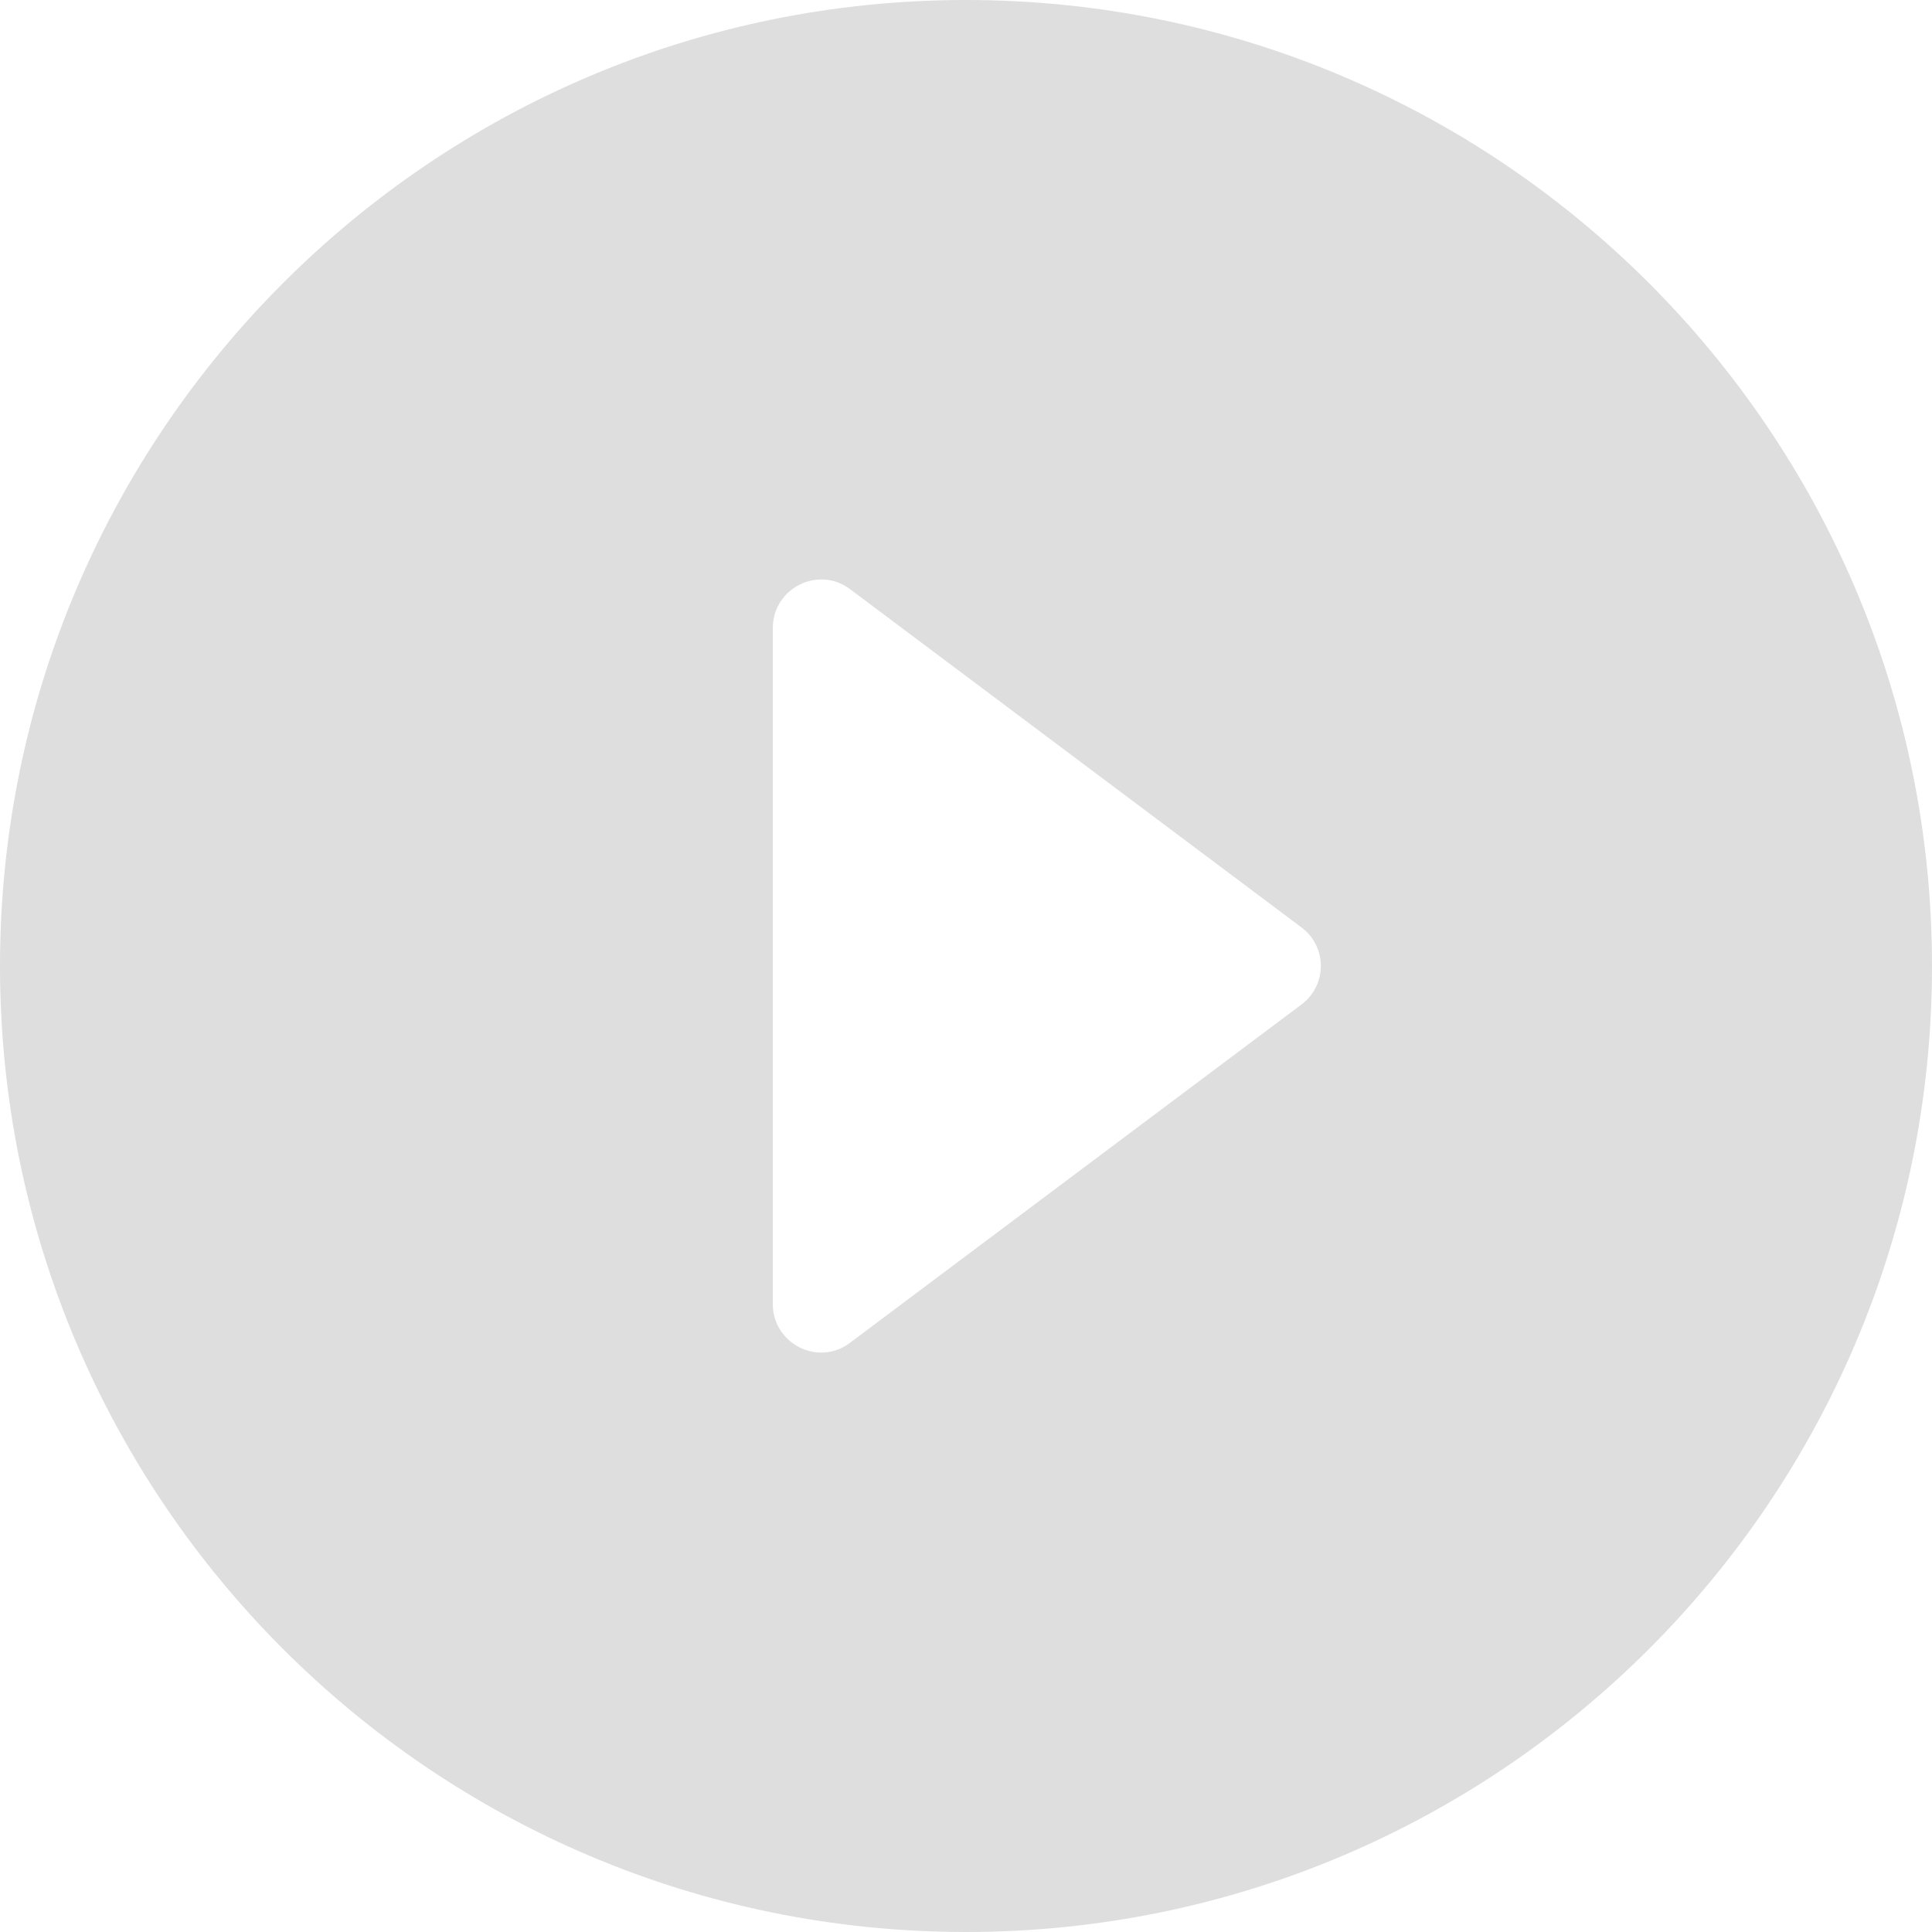
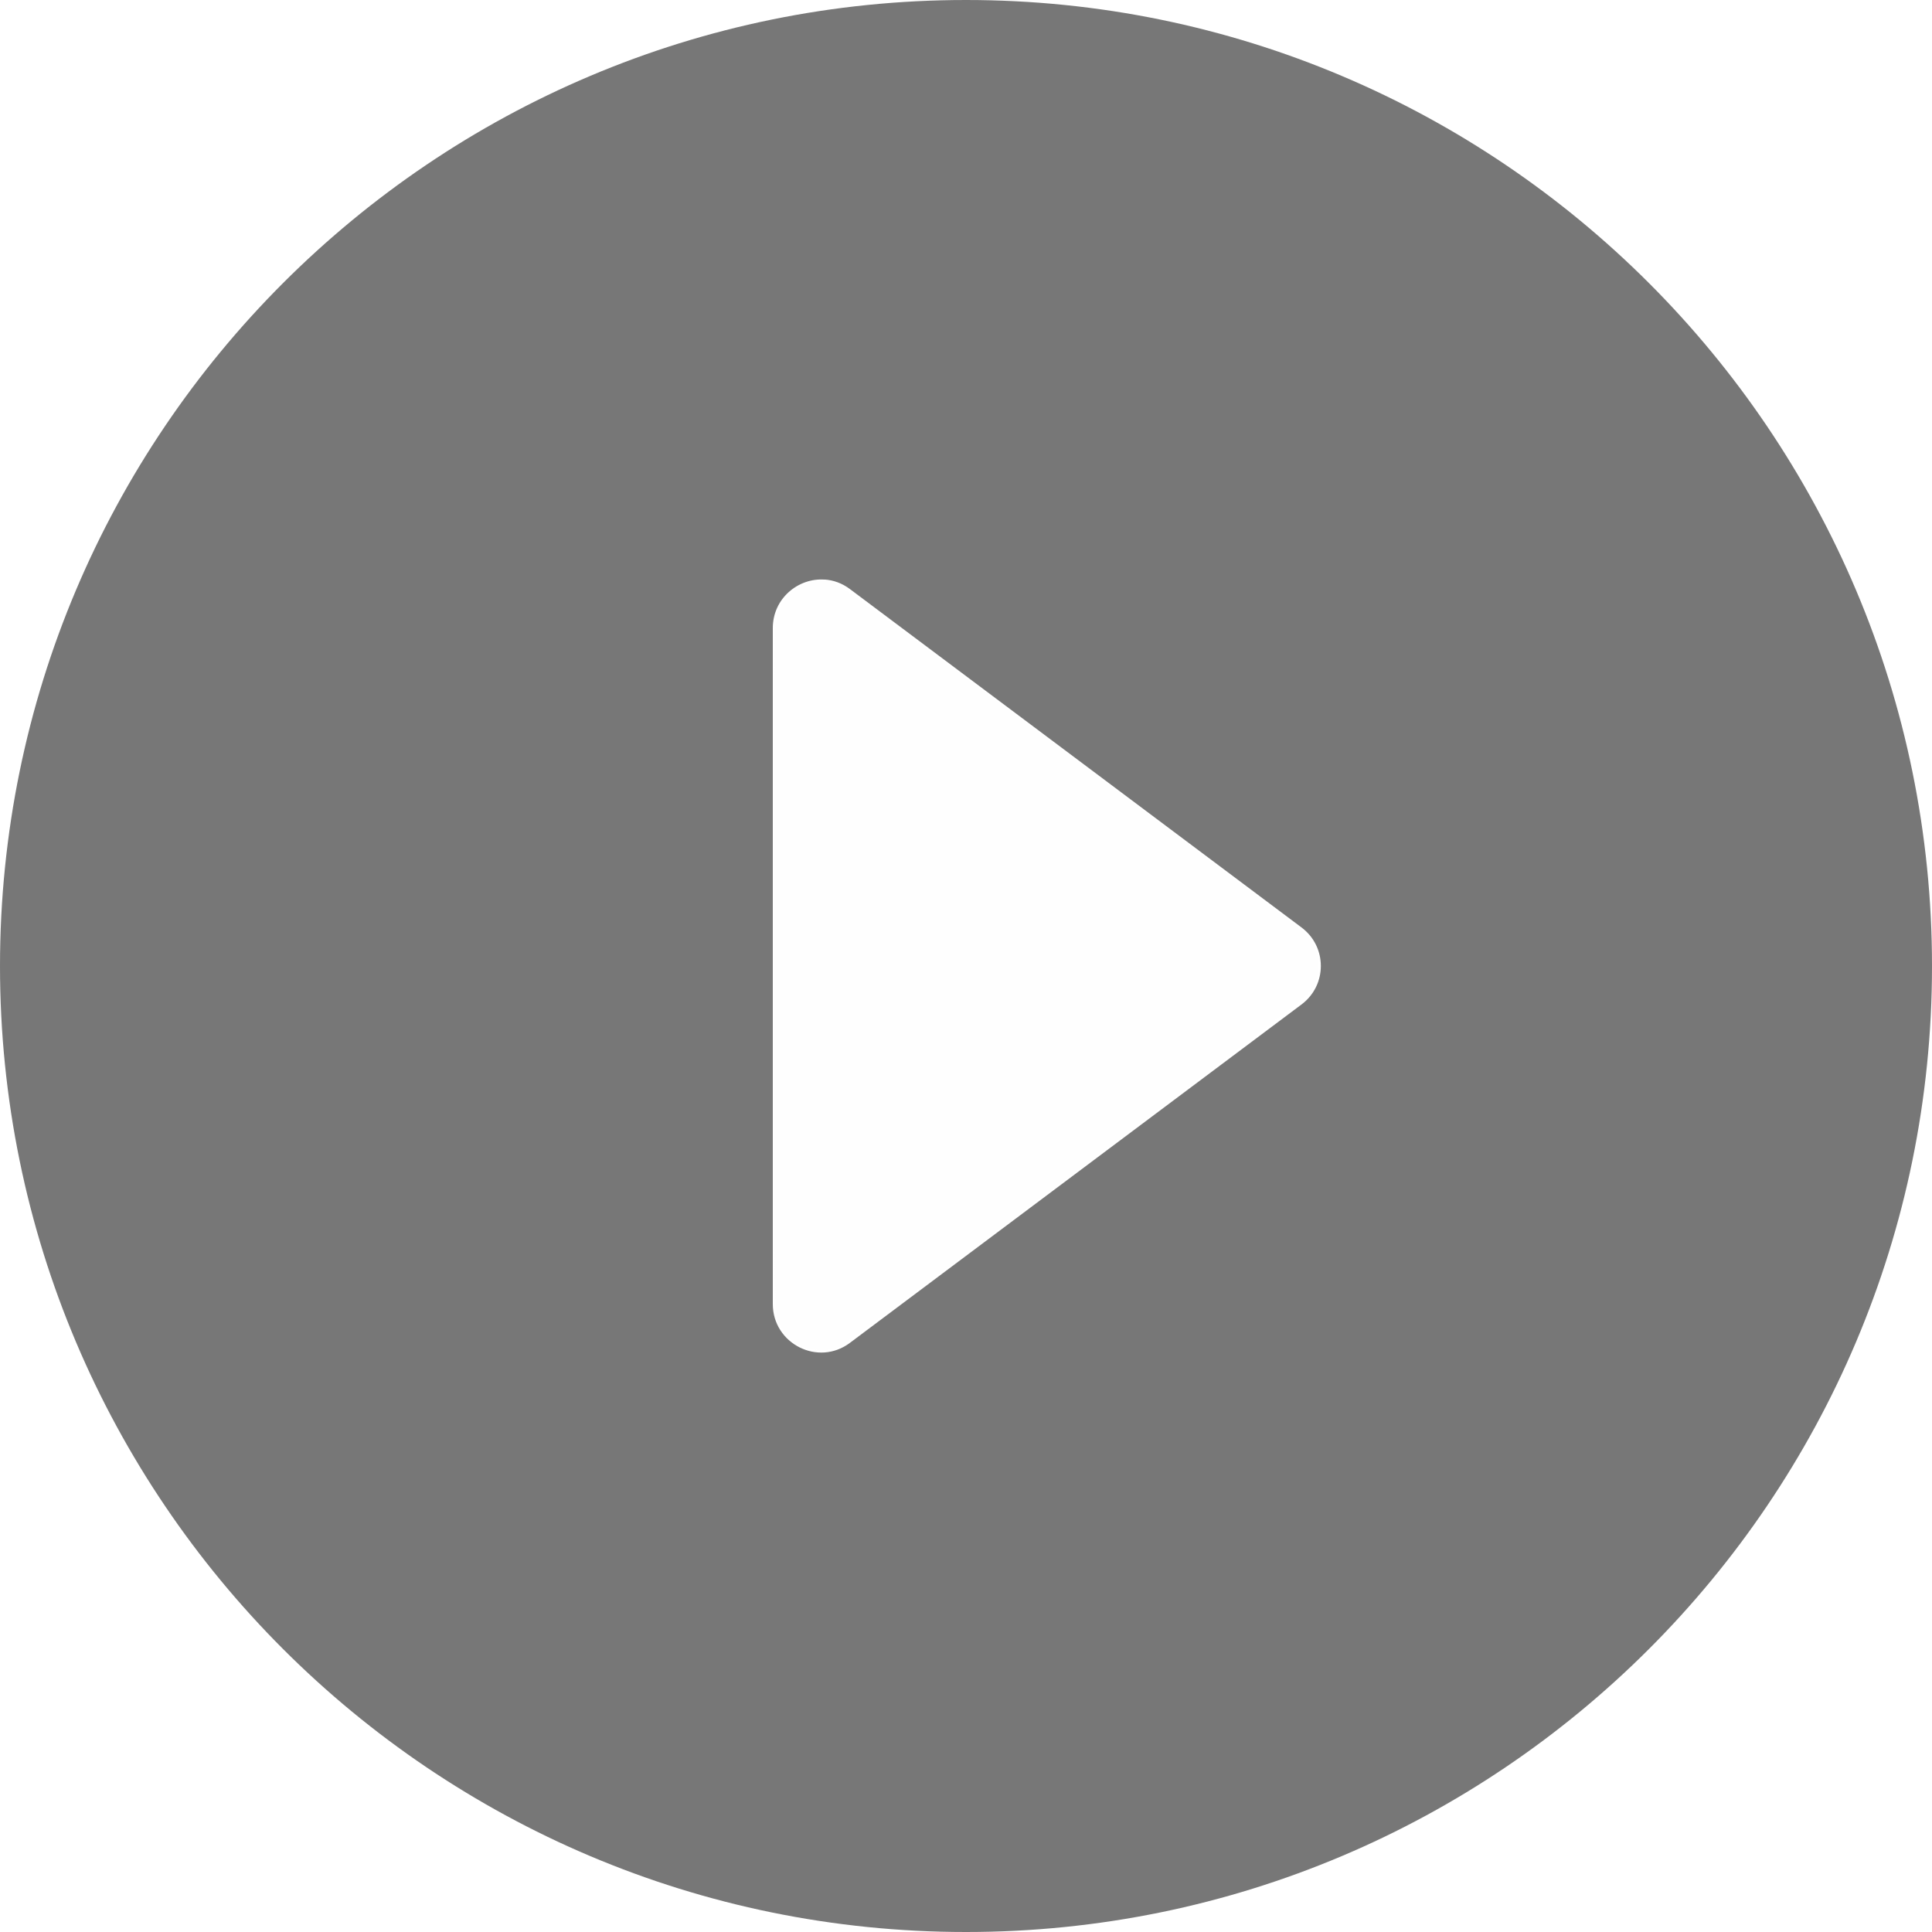
<svg xmlns="http://www.w3.org/2000/svg" height="24" viewBox="0 0 24 24" width="24" version="1.1" id="svg4">
  <defs id="defs8" />
-   <path style="fill:#000000;fill-opacity:0.129;stroke-width:1.2" d="M 12,0 C 5.376,0 0,5.377 0,12.001 0,18.625 5.376,24 12,24 18.624,24 24,18.625 24,12.001 24,5.377 18.624,0 12,0 Z m -1.758,7.199 c 0.109,0.007 0.219,0.045 0.318,0.12 l 5.605,4.2 c 0.324,0.24 0.324,0.721 0,0.961 l -5.605,4.2 c -0.396,0.3 -0.96,0.012 -0.96,-0.48 V 7.802 c 0,-0.369 0.317,-0.625 0.642,-0.602 z" id="path2" />
+   <path style="fill:#000000;fill-opacity:0.533;stroke-width:1.2" d="M 12,0 C 5.376,0 0,5.377 0,12.001 0,18.625 5.376,24 12,24 18.624,24 24,18.625 24,12.001 24,5.377 18.624,0 12,0 Z m -1.758,7.199 c 0.109,0.007 0.219,0.045 0.318,0.12 l 5.605,4.2 c 0.324,0.24 0.324,0.721 0,0.961 l -5.605,4.2 c -0.396,0.3 -0.96,0.012 -0.96,-0.48 V 7.802 c 0,-0.369 0.317,-0.625 0.642,-0.602 z" id="path2" />
+   <path style="fill:#fefefe;fill-opacity:0.639;stroke:none;stroke-width:0.036;stroke-linecap:round;stroke-linejoin:miter;stroke-miterlimit:4;stroke-dasharray:none;stroke-opacity:1" d="M 9.954,16.724 C 9.818,16.665 9.738,16.575 9.667,16.406 c -0.049,-0.117 -0.055,-0.643 -0.055,-4.419 0,-4.262 4.262e-4,-4.287 0.074,-4.44 0.114,-0.235 0.374,-0.368 0.627,-0.321 0.091,0.017 0.908,0.609 2.939,2.129 1.547,1.158 2.867,2.157 2.933,2.219 0.066,0.062 0.136,0.153 0.156,0.203 0.056,0.142 0.042,0.382 -0.03,0.505 -0.043,0.074 -1.064,0.861 -2.924,2.255 -1.572,1.178 -2.899,2.163 -2.948,2.189 -0.114,0.06 -0.346,0.059 -0.485,-0.003 z" id="path812" />
</svg>
